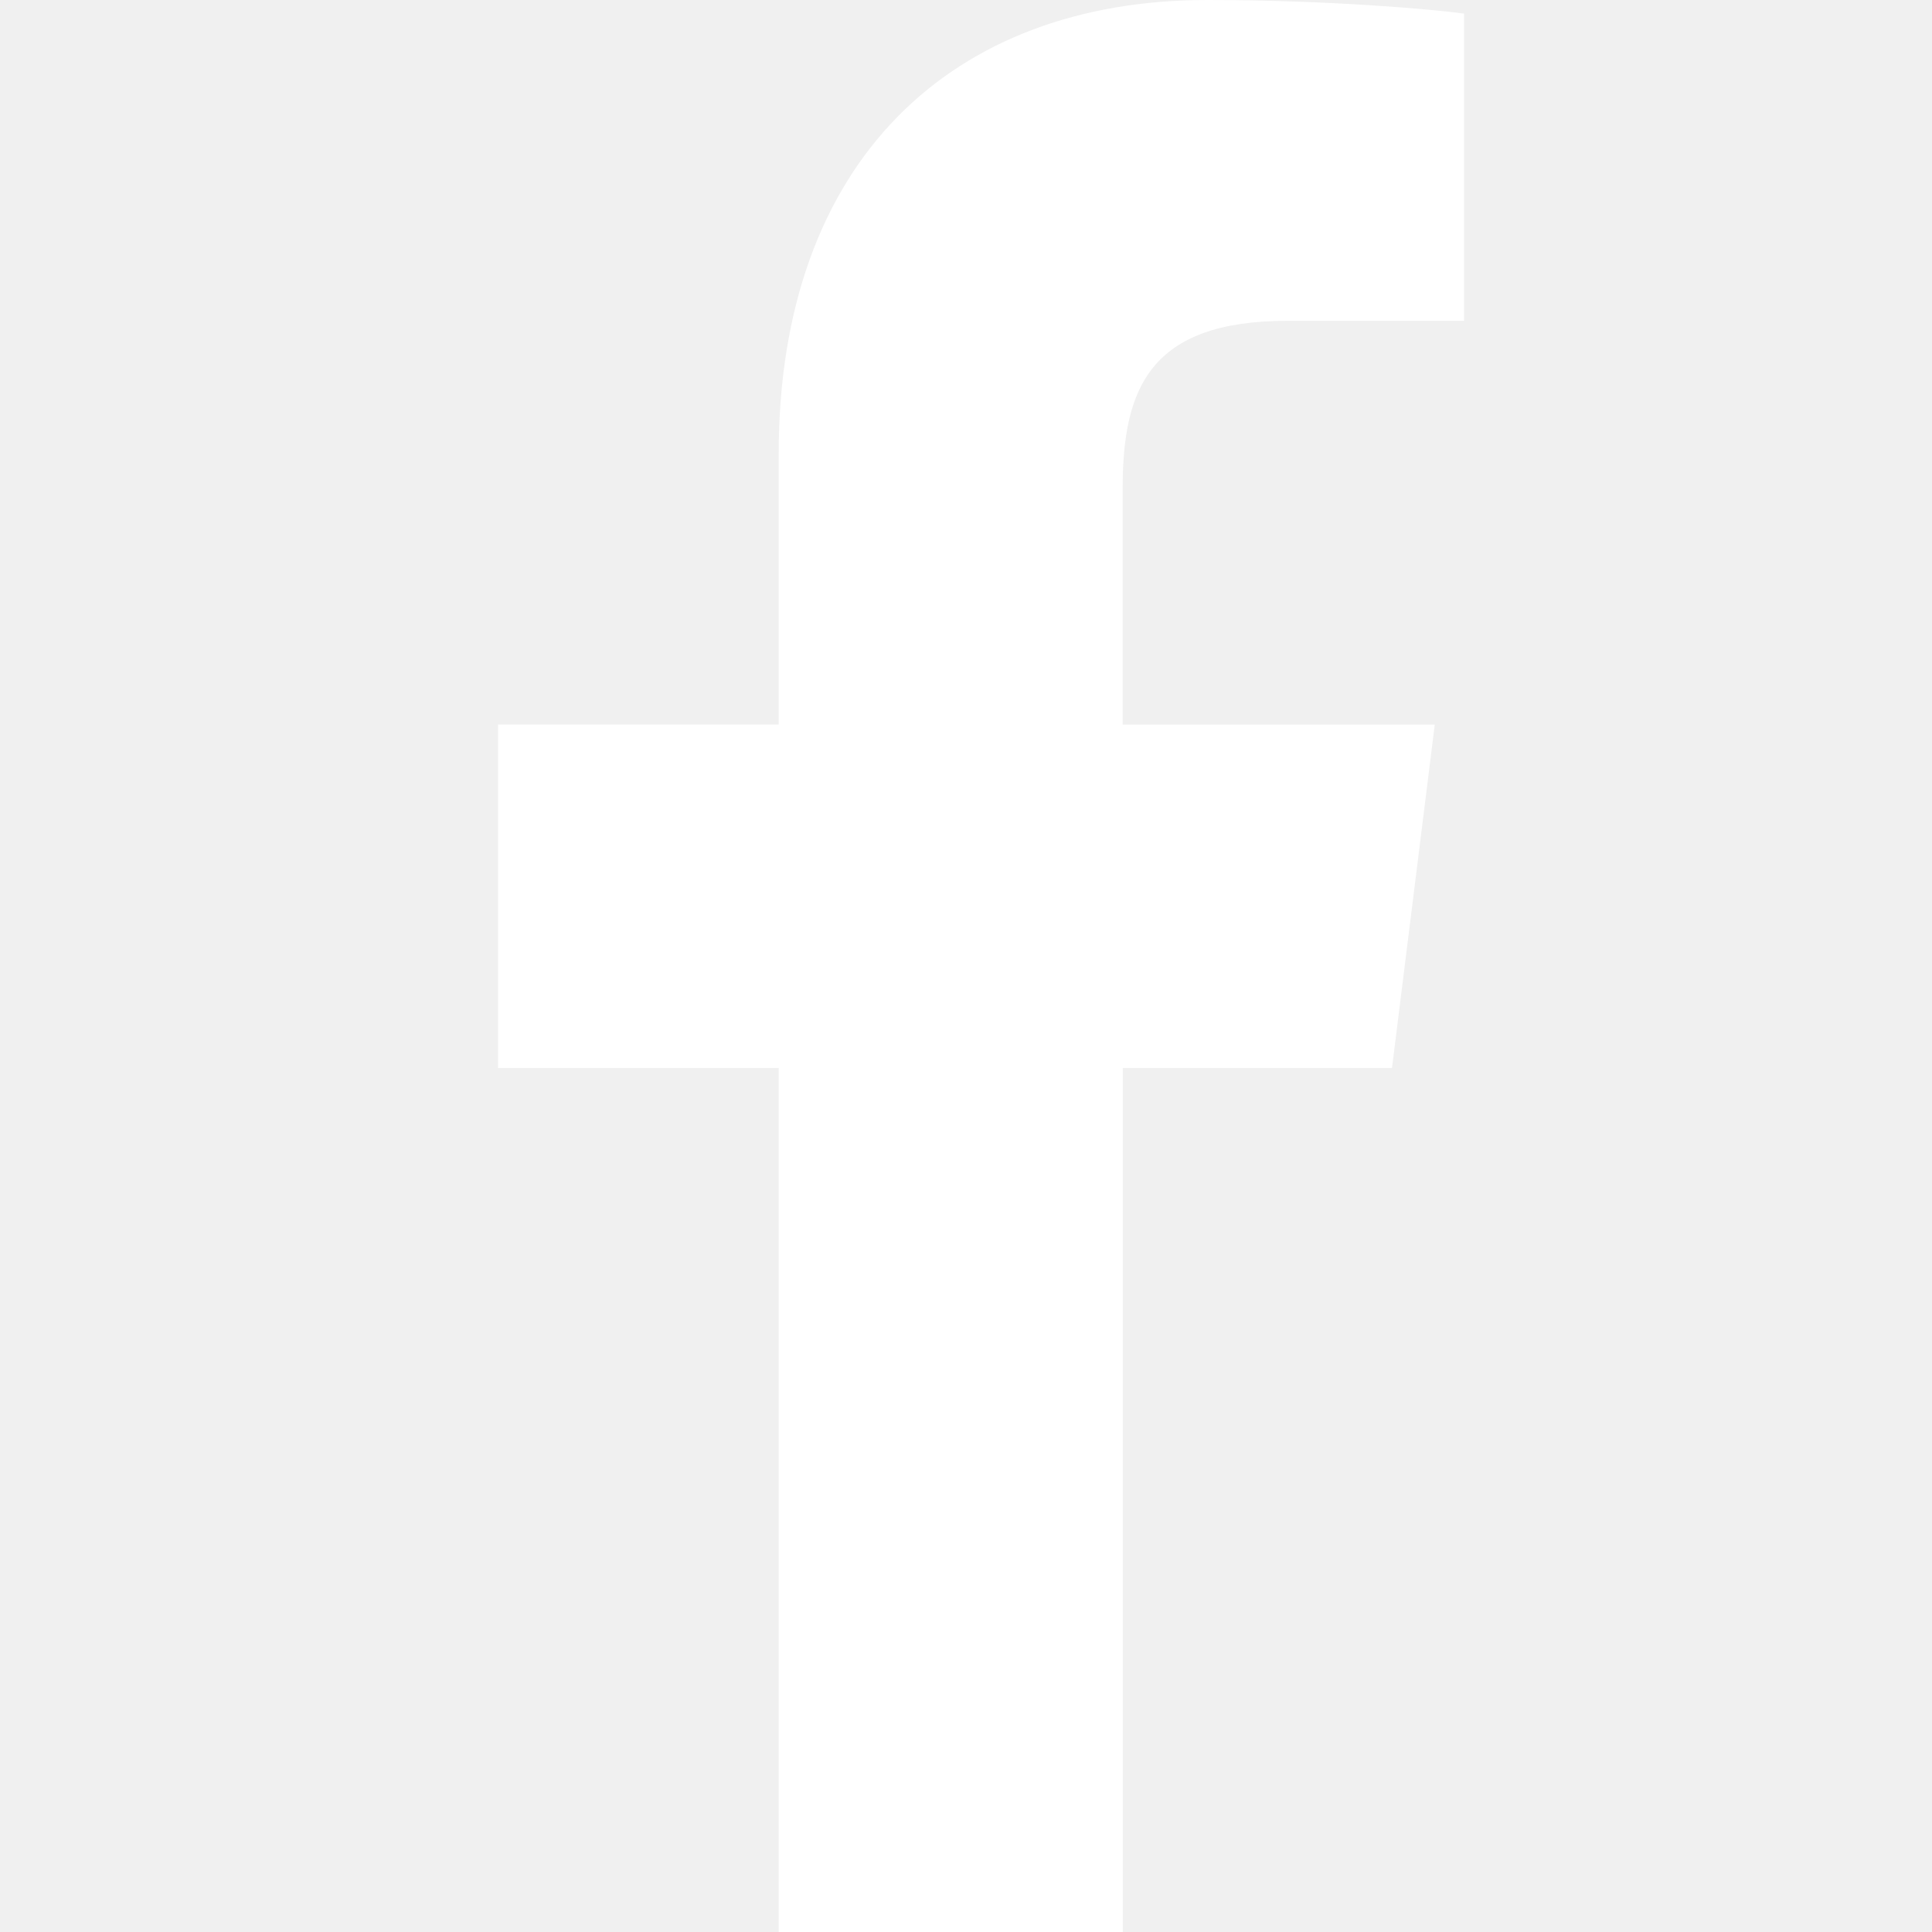
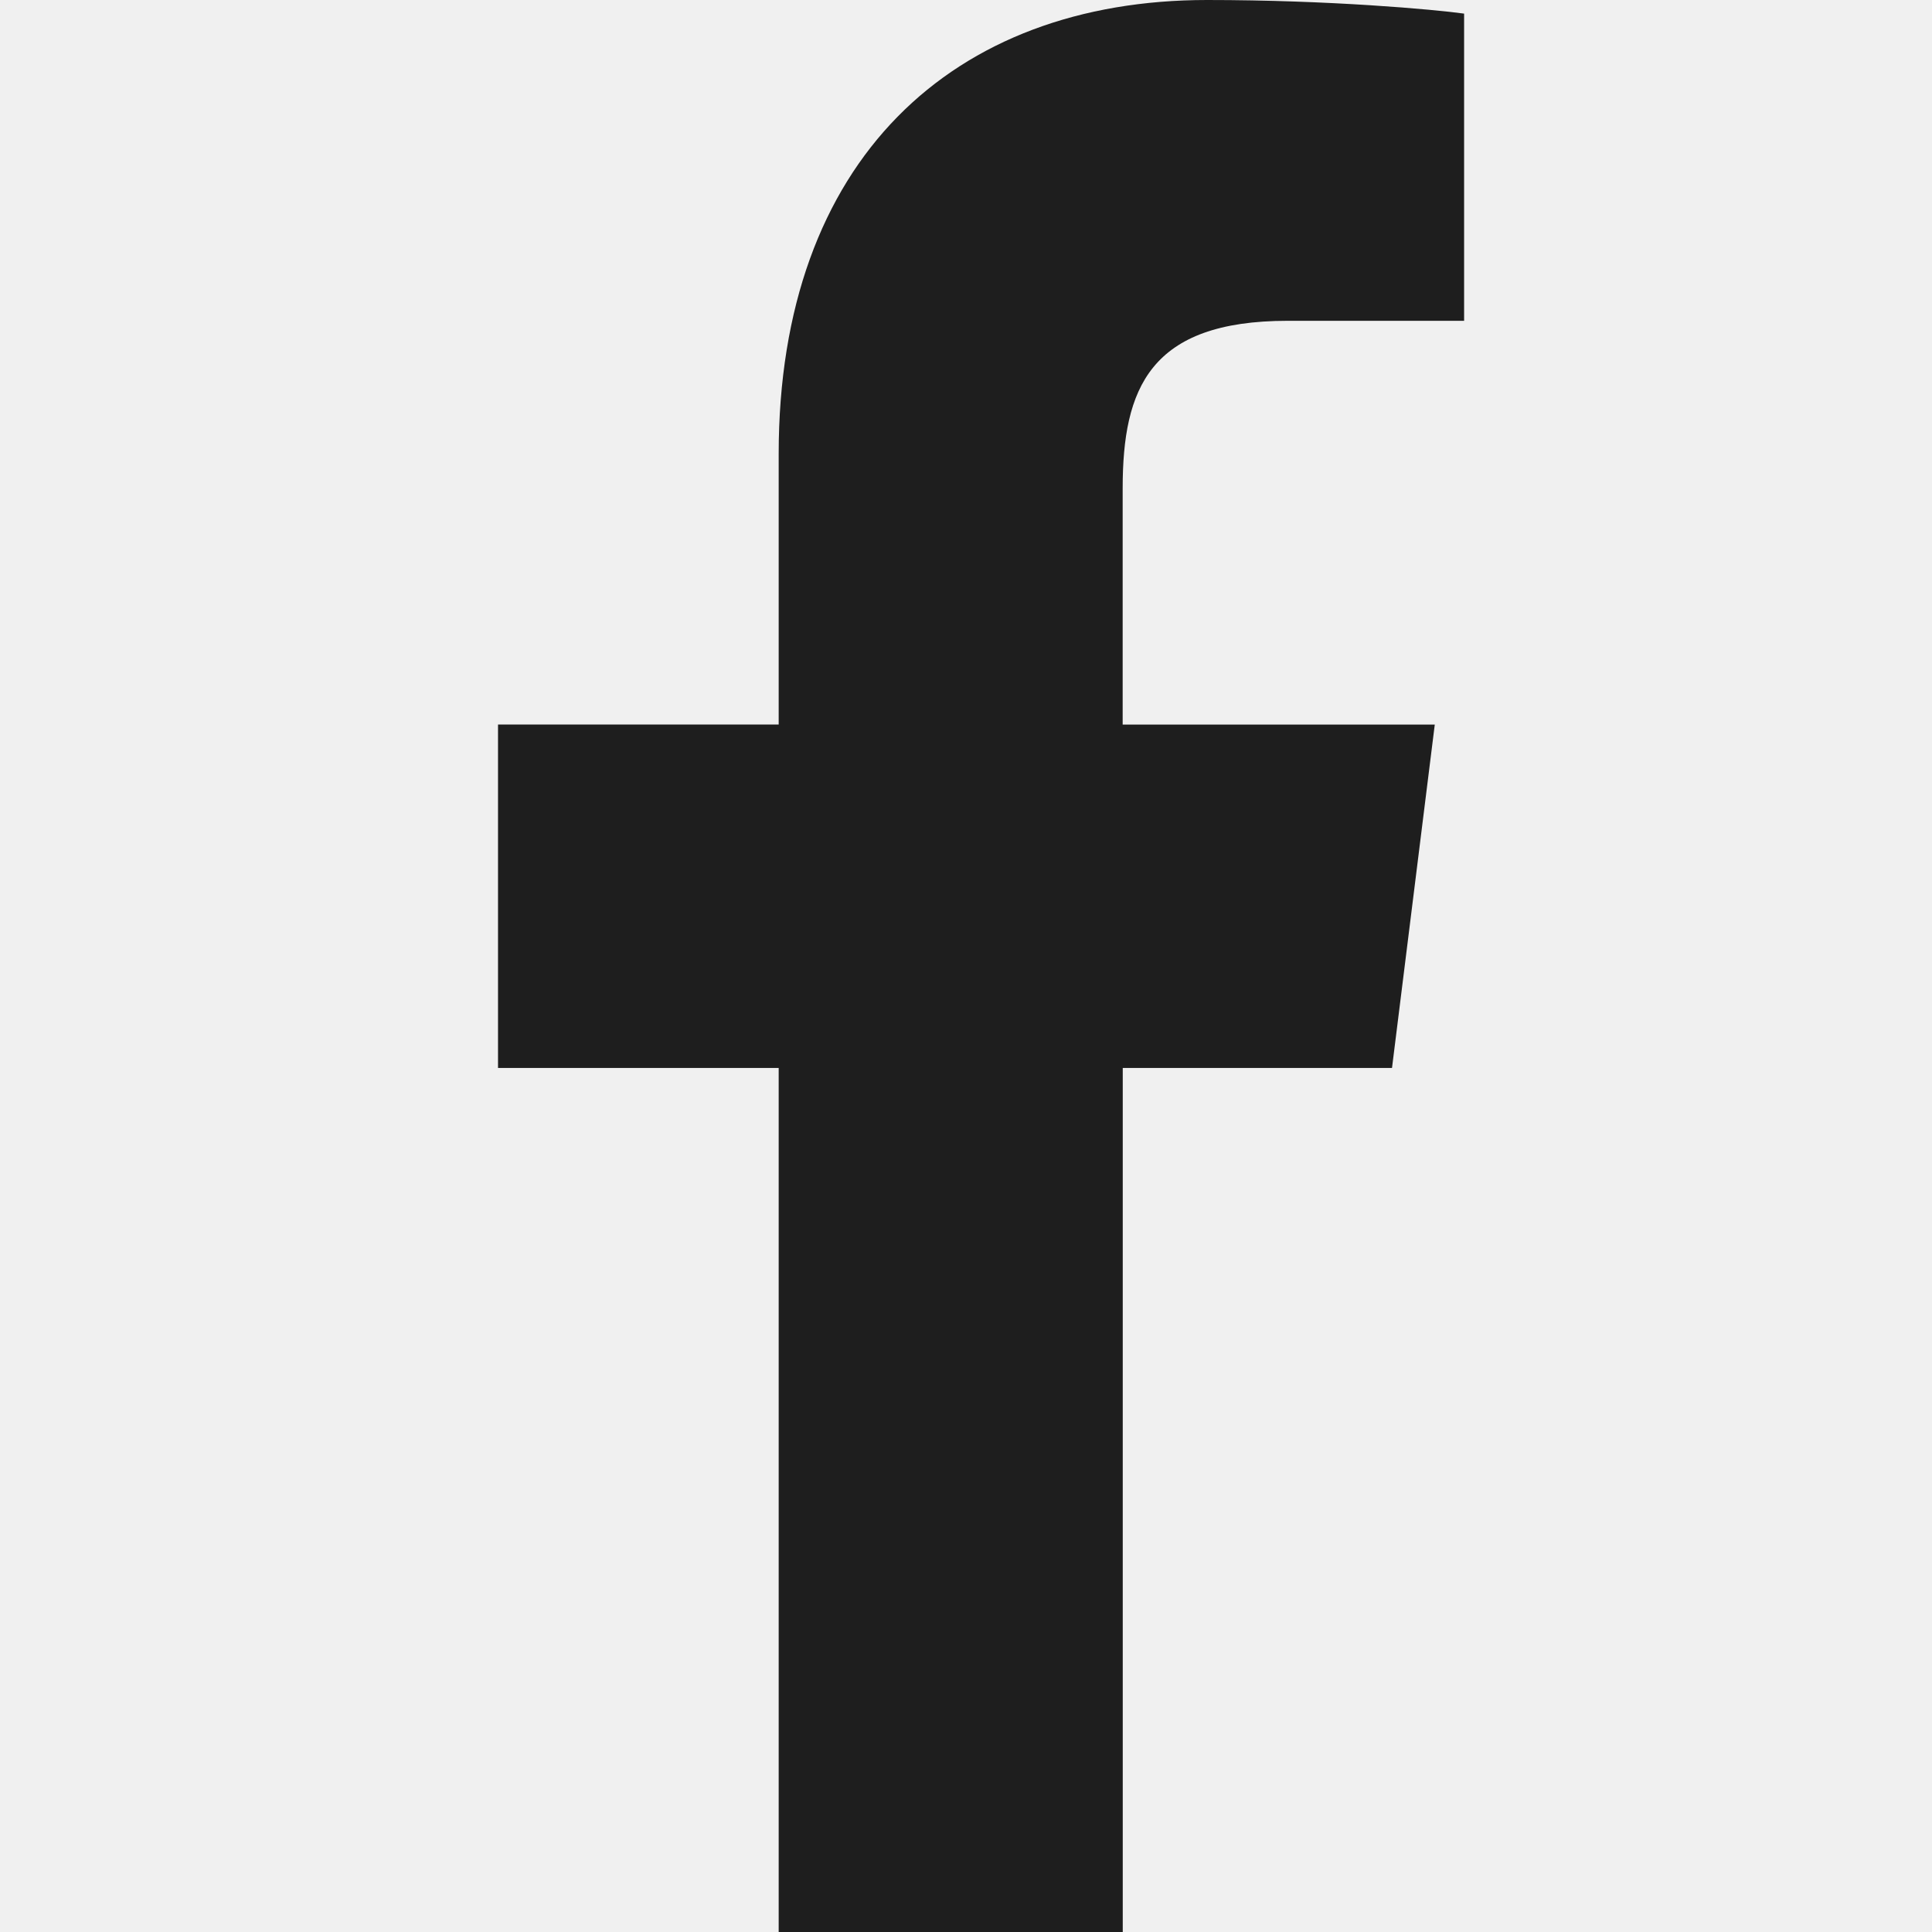
<svg xmlns="http://www.w3.org/2000/svg" width="22" height="22" viewBox="0 0 22 22" fill="none">
  <g clip-path="url(#clip0)">
-     <path d="M14.664 3.653H16.672V0.155C16.326 0.107 15.134 0 13.746 0C10.851 0 8.867 1.821 8.867 5.169V8.25H5.671V12.161H8.867V22H12.785V12.161H15.851L16.338 8.251H12.784V5.557C12.785 4.427 13.089 3.653 14.664 3.653Z" fill="white" />
+     <path d="M14.664 3.653H16.672V0.155C16.326 0.107 15.134 0 13.746 0C10.851 0 8.867 1.821 8.867 5.169V8.25H5.671V12.161H8.867V22H12.785V12.161H15.851L16.338 8.251H12.784V5.557C12.785 4.427 13.089 3.653 14.664 3.653Z" fill="#1E1E1E" />
  </g>
  <defs>
    <clipPath id="clip0">
      <rect width="22" height="22" fill="white" />
    </clipPath>
  </defs>
</svg>
